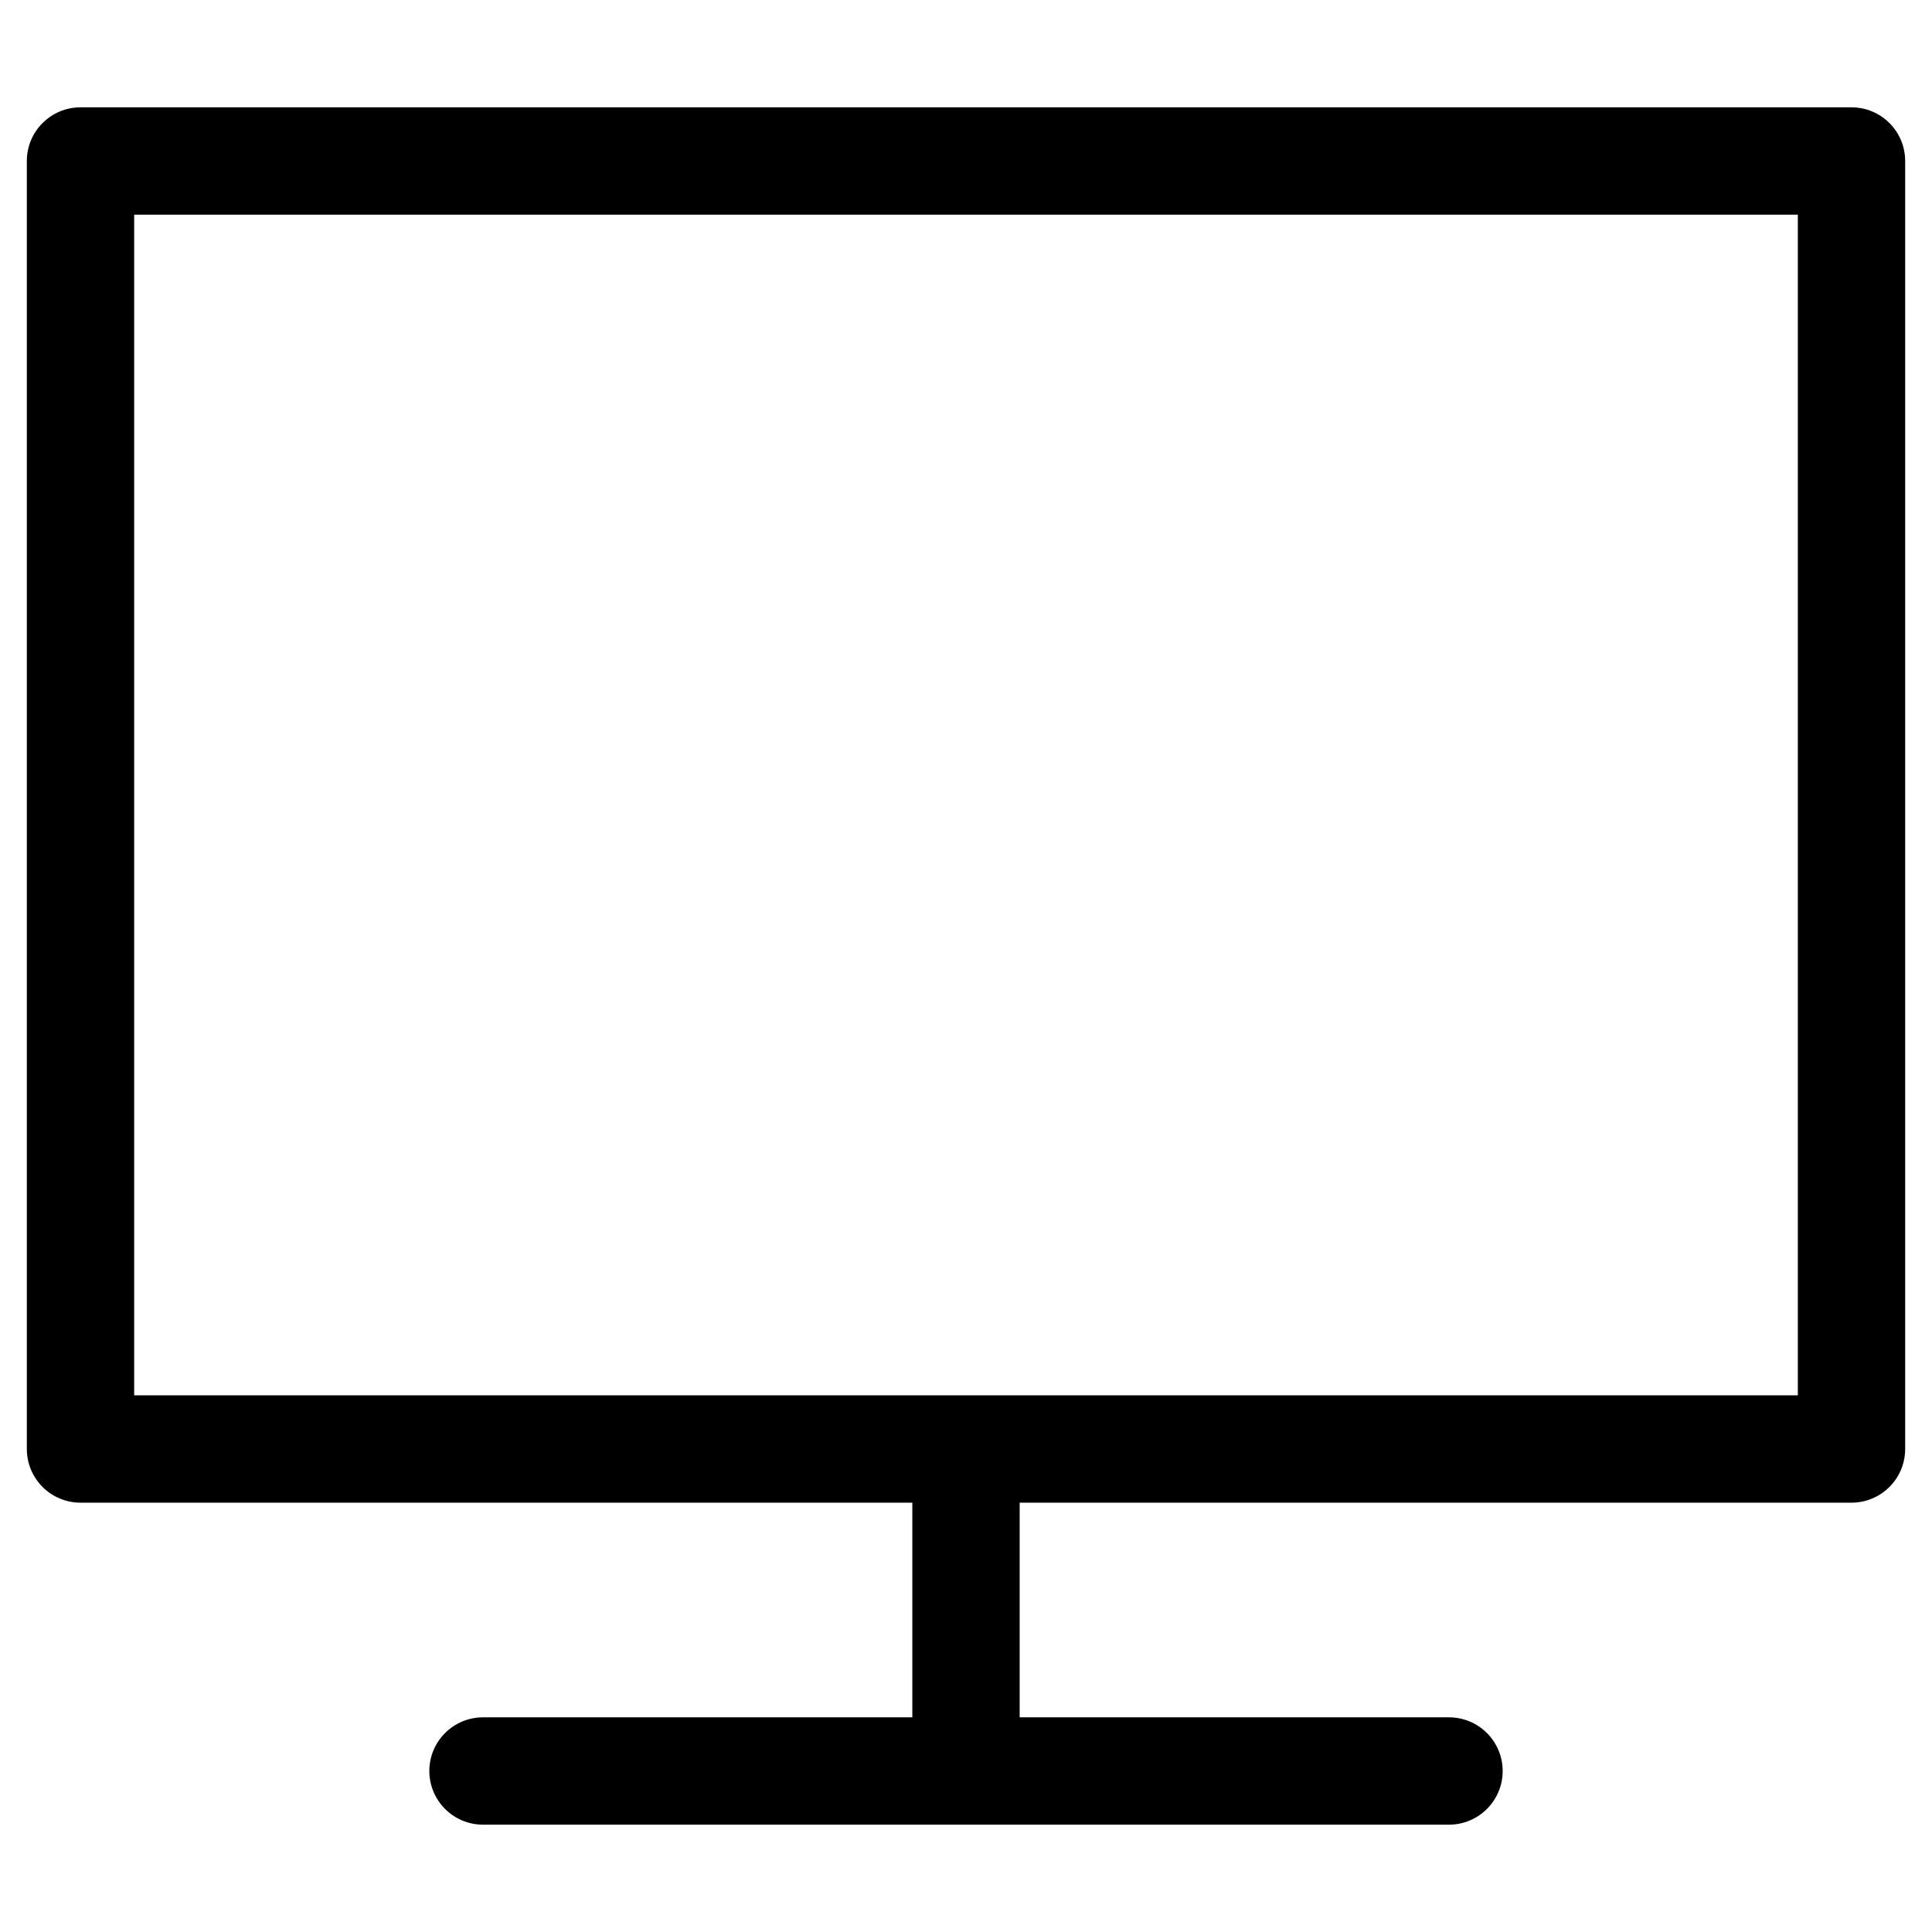
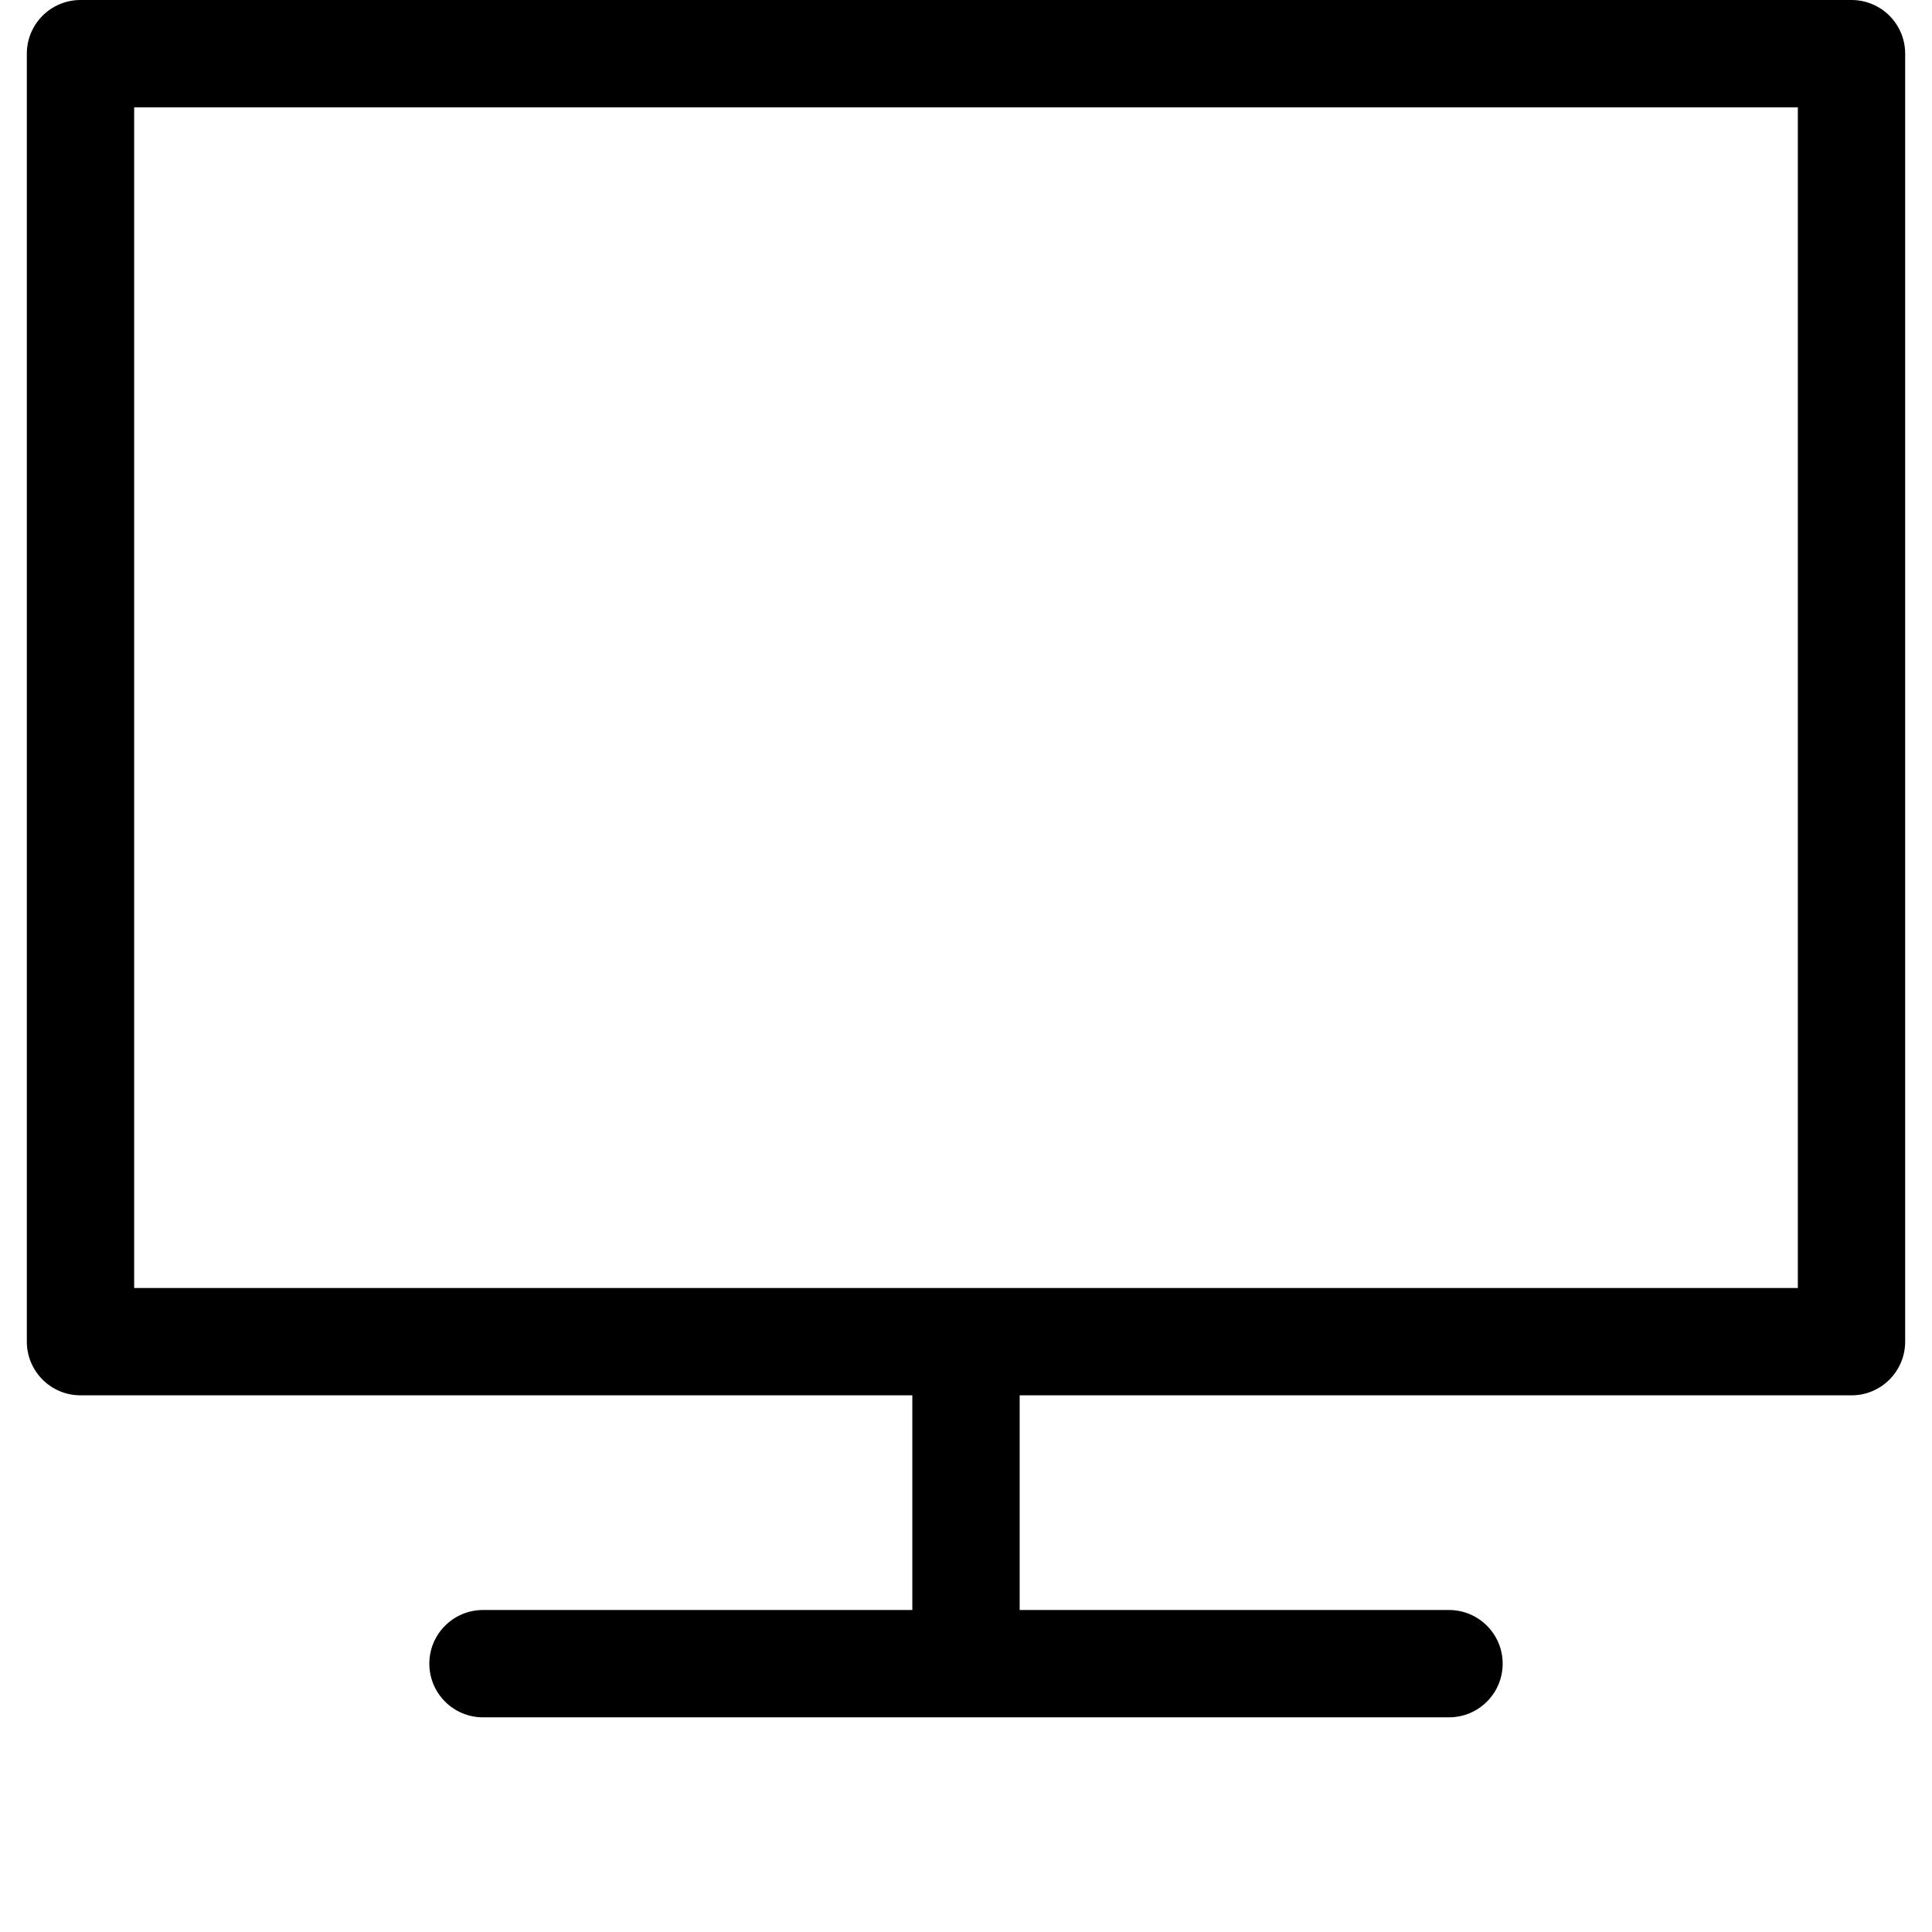
<svg xmlns="http://www.w3.org/2000/svg" viewBox="0 0 18 18" fill="none">
-   <path fill-rule="evenodd" clip-rule="evenodd" d="M0.75 1C0.474 1 0.25 1.224 0.25 1.5V13.5C0.25 13.776 0.474 14 0.75 14H8.5V16H4.5C4.224 16 4 16.224 4 16.5C4 16.776 4.224 17 4.5 17H9H13.5C13.776 17 14 16.776 14 16.5C14 16.224 13.776 16 13.5 16H9.5V14H17.25C17.526 14 17.75 13.776 17.75 13.5V1.5C17.75 1.224 17.526 1 17.25 1H0.75ZM9 13H16.75V2H1.25V13H9Z" fill="url(#paint0_linear_17614_128194)" />
+   <path fill-rule="evenodd" clip-rule="evenodd" d="M0.75 0C0.474 0 0.25 0.224 0.25 0.5V12.5C0.25 12.776 0.474 13 0.75 13H8.5V15H4.5C4.224 15 4 15.224 4 15.5C4 15.776 4.224 16 4.5 16H9H13.5C13.776 16 14 15.776 14 15.5C14 15.224 13.776 15 13.5 15H9.5V13H17.25C17.526 13 17.75 12.776 17.75 12.5V0.5C17.75 0.224 17.526 0 17.25 0H0.75ZM9 12H16.75V1H1.25V12H9Z" fill="url(#paint0_linear_24792_81754)" />
  <defs>
-     <linearGradient id="paint0_linear_17614_128194" x1="9" y1="1" x2="9" y2="17" gradientUnits="userSpaceOnUse">
-       <stop stop-color="currentColor" />
-       <stop offset="1" stop-color="currentColor" />
+     <linearGradient id="paint0_linear_24792_81754" x1="9" y1="0" x2="9" y2="16" gradientUnits="userSpaceOnUse">
+       <stop style="stop-opacity:1;" />
+       <stop offset="1" style="stop-opacity:1;" />
    </linearGradient>
  </defs>
</svg>
